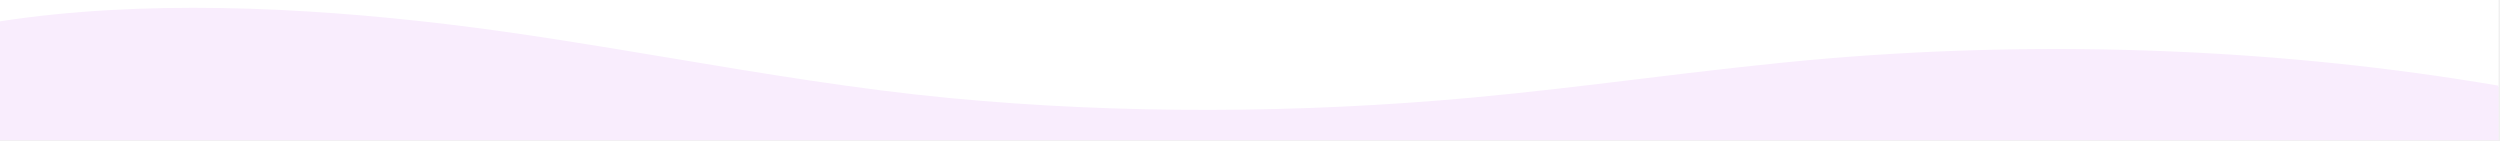
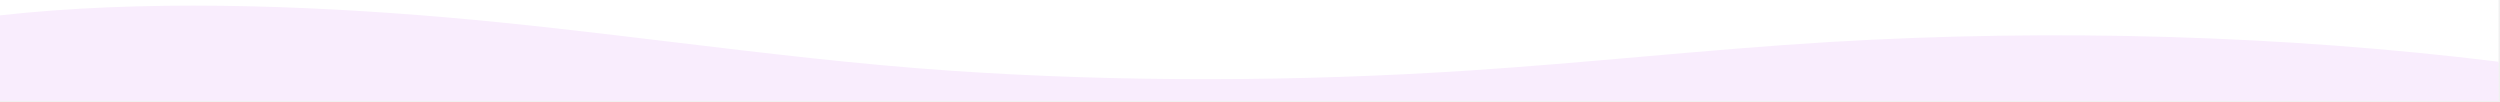
- <svg xmlns="http://www.w3.org/2000/svg" width="1729" height="97" viewBox="0 0 1729 97" fill="none">
-   <path d="M308.65 17.671C422.395 31.218 541.757 57.883 656.87 68.816C775.325 80.094 898.877 79.437 1017.52 68.563C1100.81 60.934 1181.68 48.355 1265.2 41.338C1420.4 28.445 1580.45 34.988 1728 60.257V0L-0 0V15.739C97.646 0.702 207.778 5.652 308.65 17.671Z" fill="white" />
-   <path fill-rule="evenodd" clip-rule="evenodd" d="M1728.02 97V59.258C1580.47 33.988 1420.41 27.445 1265.21 40.338C1221.06 44.049 1177.64 49.314 1134.21 54.58C1095.5 59.273 1056.79 63.968 1017.53 67.563C898.893 78.437 775.341 79.094 656.887 67.817C593.315 61.779 528.447 50.943 463.945 40.168C411.65 31.432 359.595 22.737 308.666 16.671C207.794 4.652 97.663 -0.297 0.017 14.739V97H1728.02Z" fill="#F9EDFD" />
+ <svg xmlns="http://www.w3.org/2000/svg" width="2400" height="97" viewBox="0 0 2400 97" fill="none">
+   <g clip-path="url(#clip0_1_10)">
+     <path d="M428.433 17.671C586.321 31.218 752.005 57.883 911.792 68.816C1076.22 80.094 1247.72 79.437 1412.41 68.563C1528.02 60.934 1640.27 48.355 1756.21 41.338C1971.64 28.445 2193.8 34.988 2398.61 60.257V0H-0V15.739C135.541 0.702 288.414 5.652 428.433 17.671Z" fill="white" />
+     <path fill-rule="evenodd" clip-rule="evenodd" d="M2398.64 97V59.258C2193.83 33.988 1971.65 27.445 1756.22 40.338C1694.94 44.049 1634.67 49.314 1574.38 54.58C1520.65 59.273 1466.92 63.968 1412.42 67.563C1247.74 78.437 1076.24 79.094 911.815 67.817C823.572 61.779 733.53 50.943 643.995 40.168C571.405 31.432 499.149 22.737 428.455 16.671C288.436 4.652 135.565 -0.297 0.023 14.739V97H2398.64Z" fill="#F9EDFD" />
+   </g>
+   <defs>
+     <clipPath id="clip0_1_10">
+       <rect width="2400" height="97" fill="white" />
+     </clipPath>
+   </defs>
</svg>
